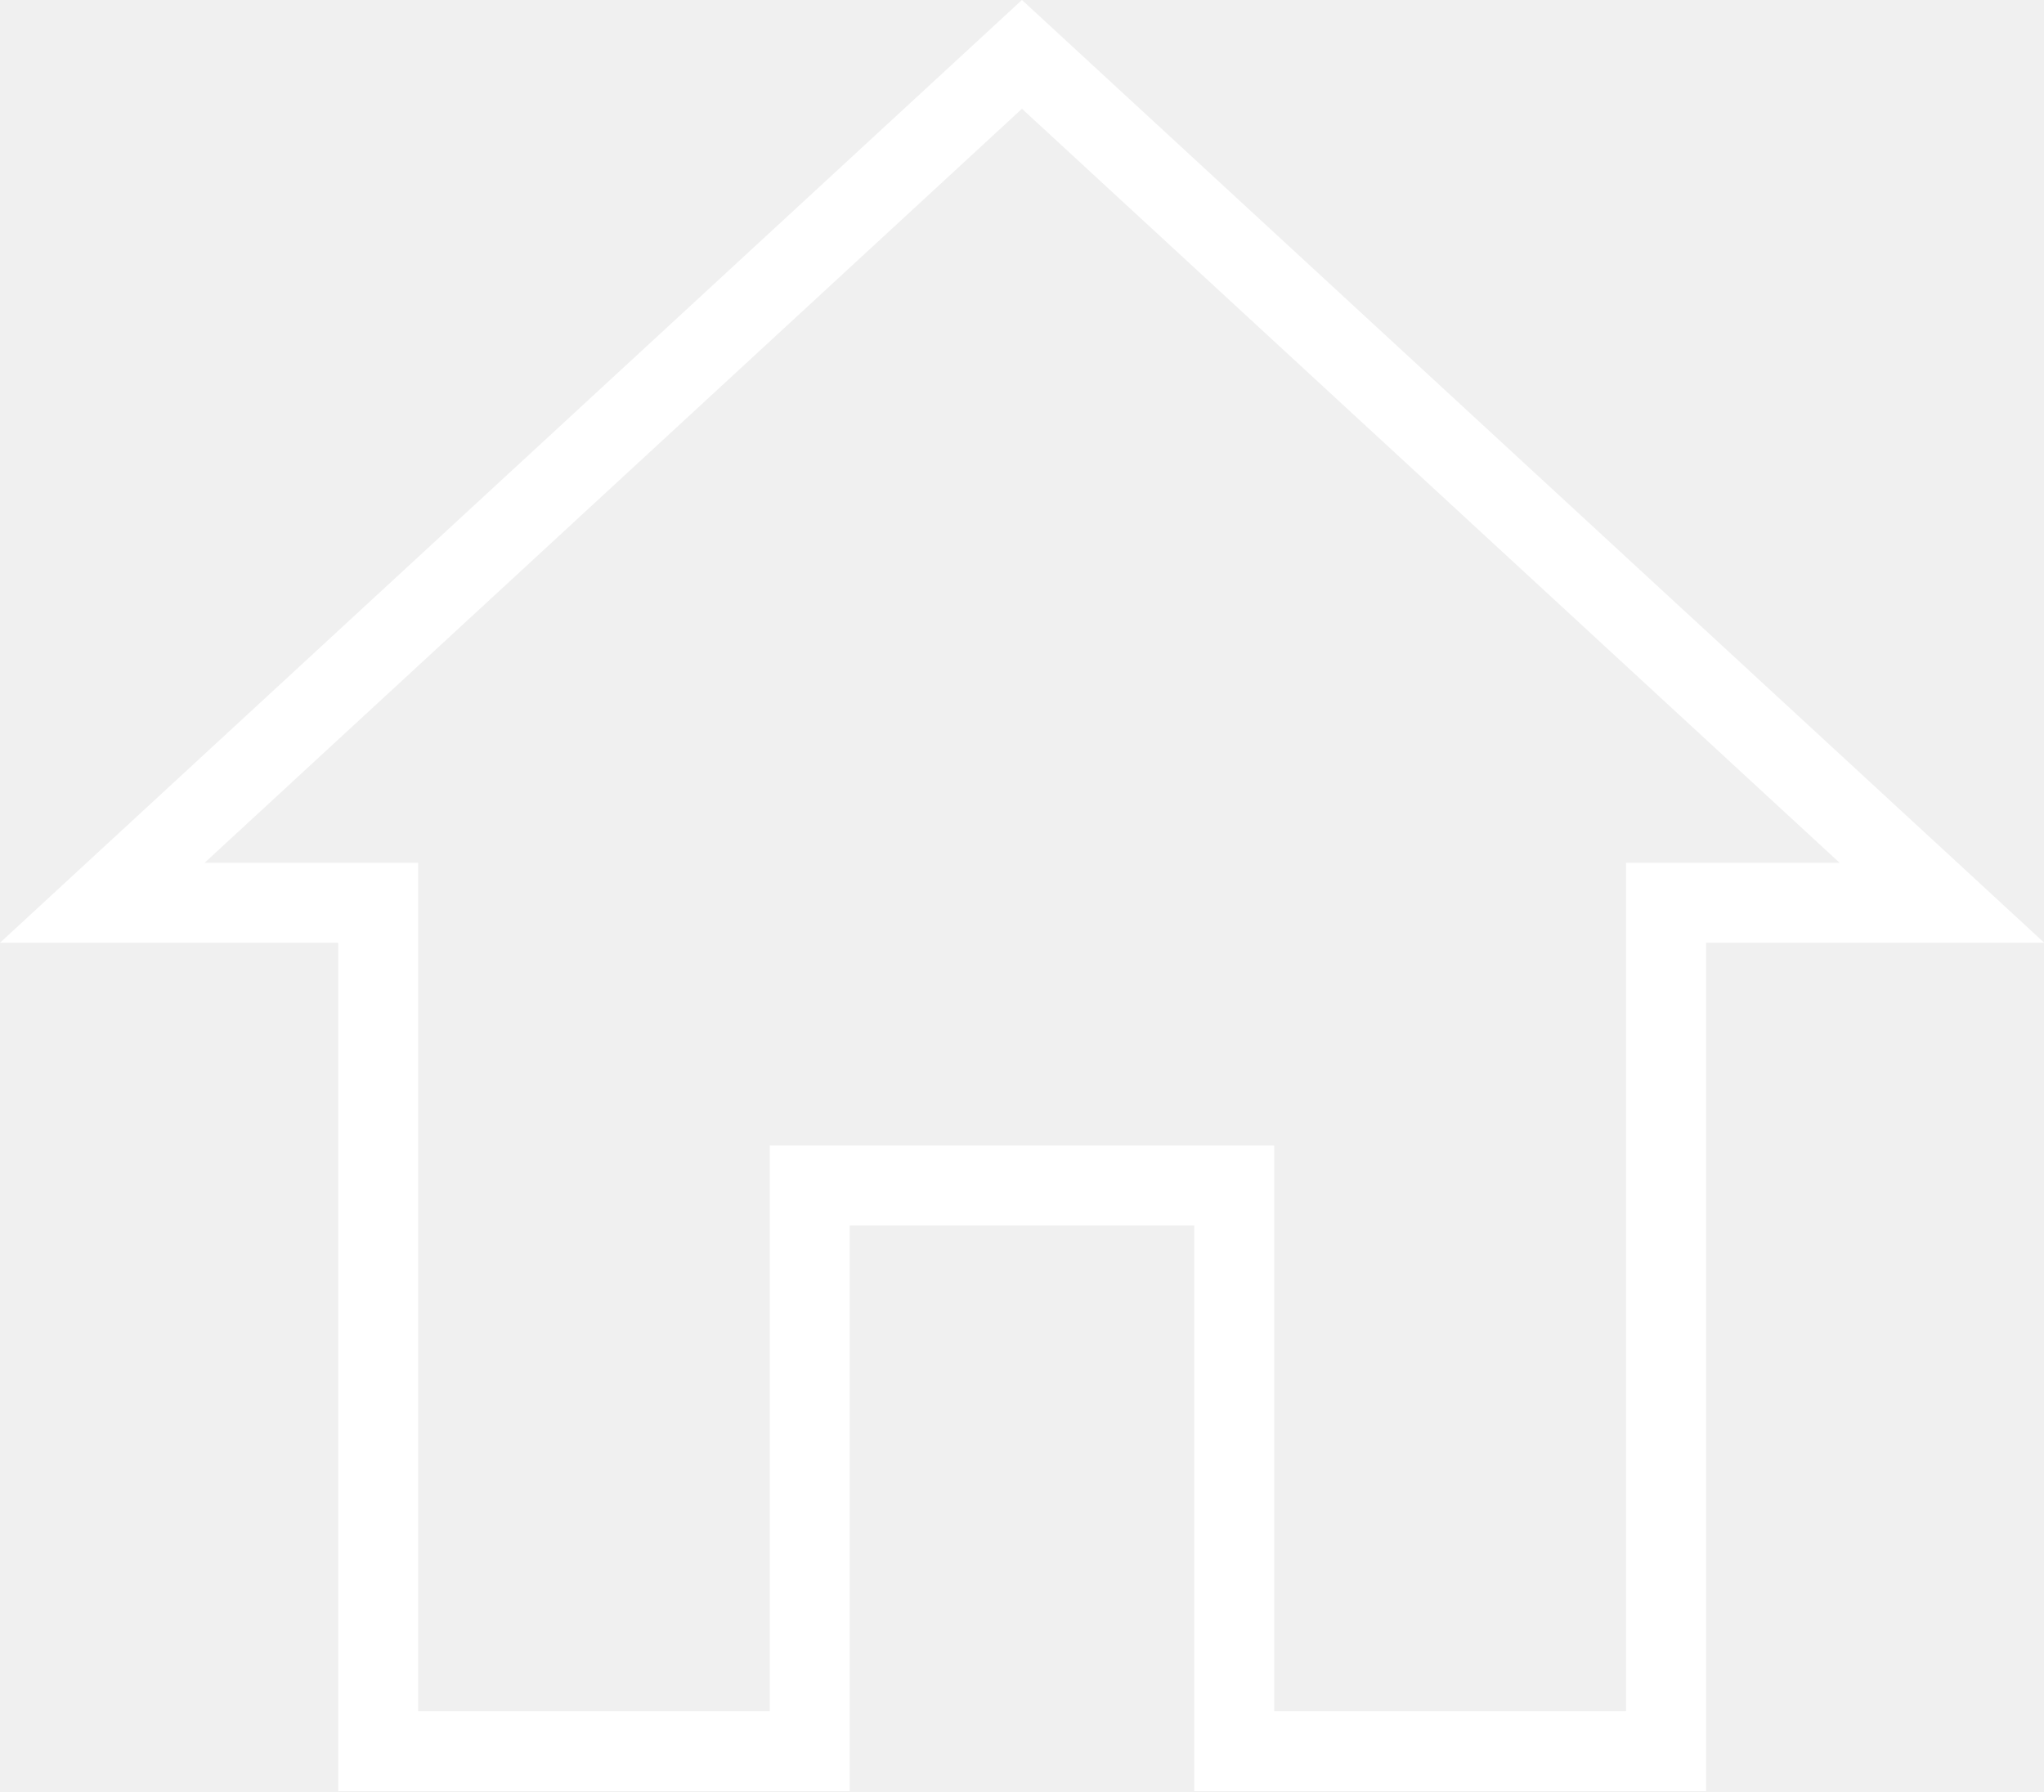
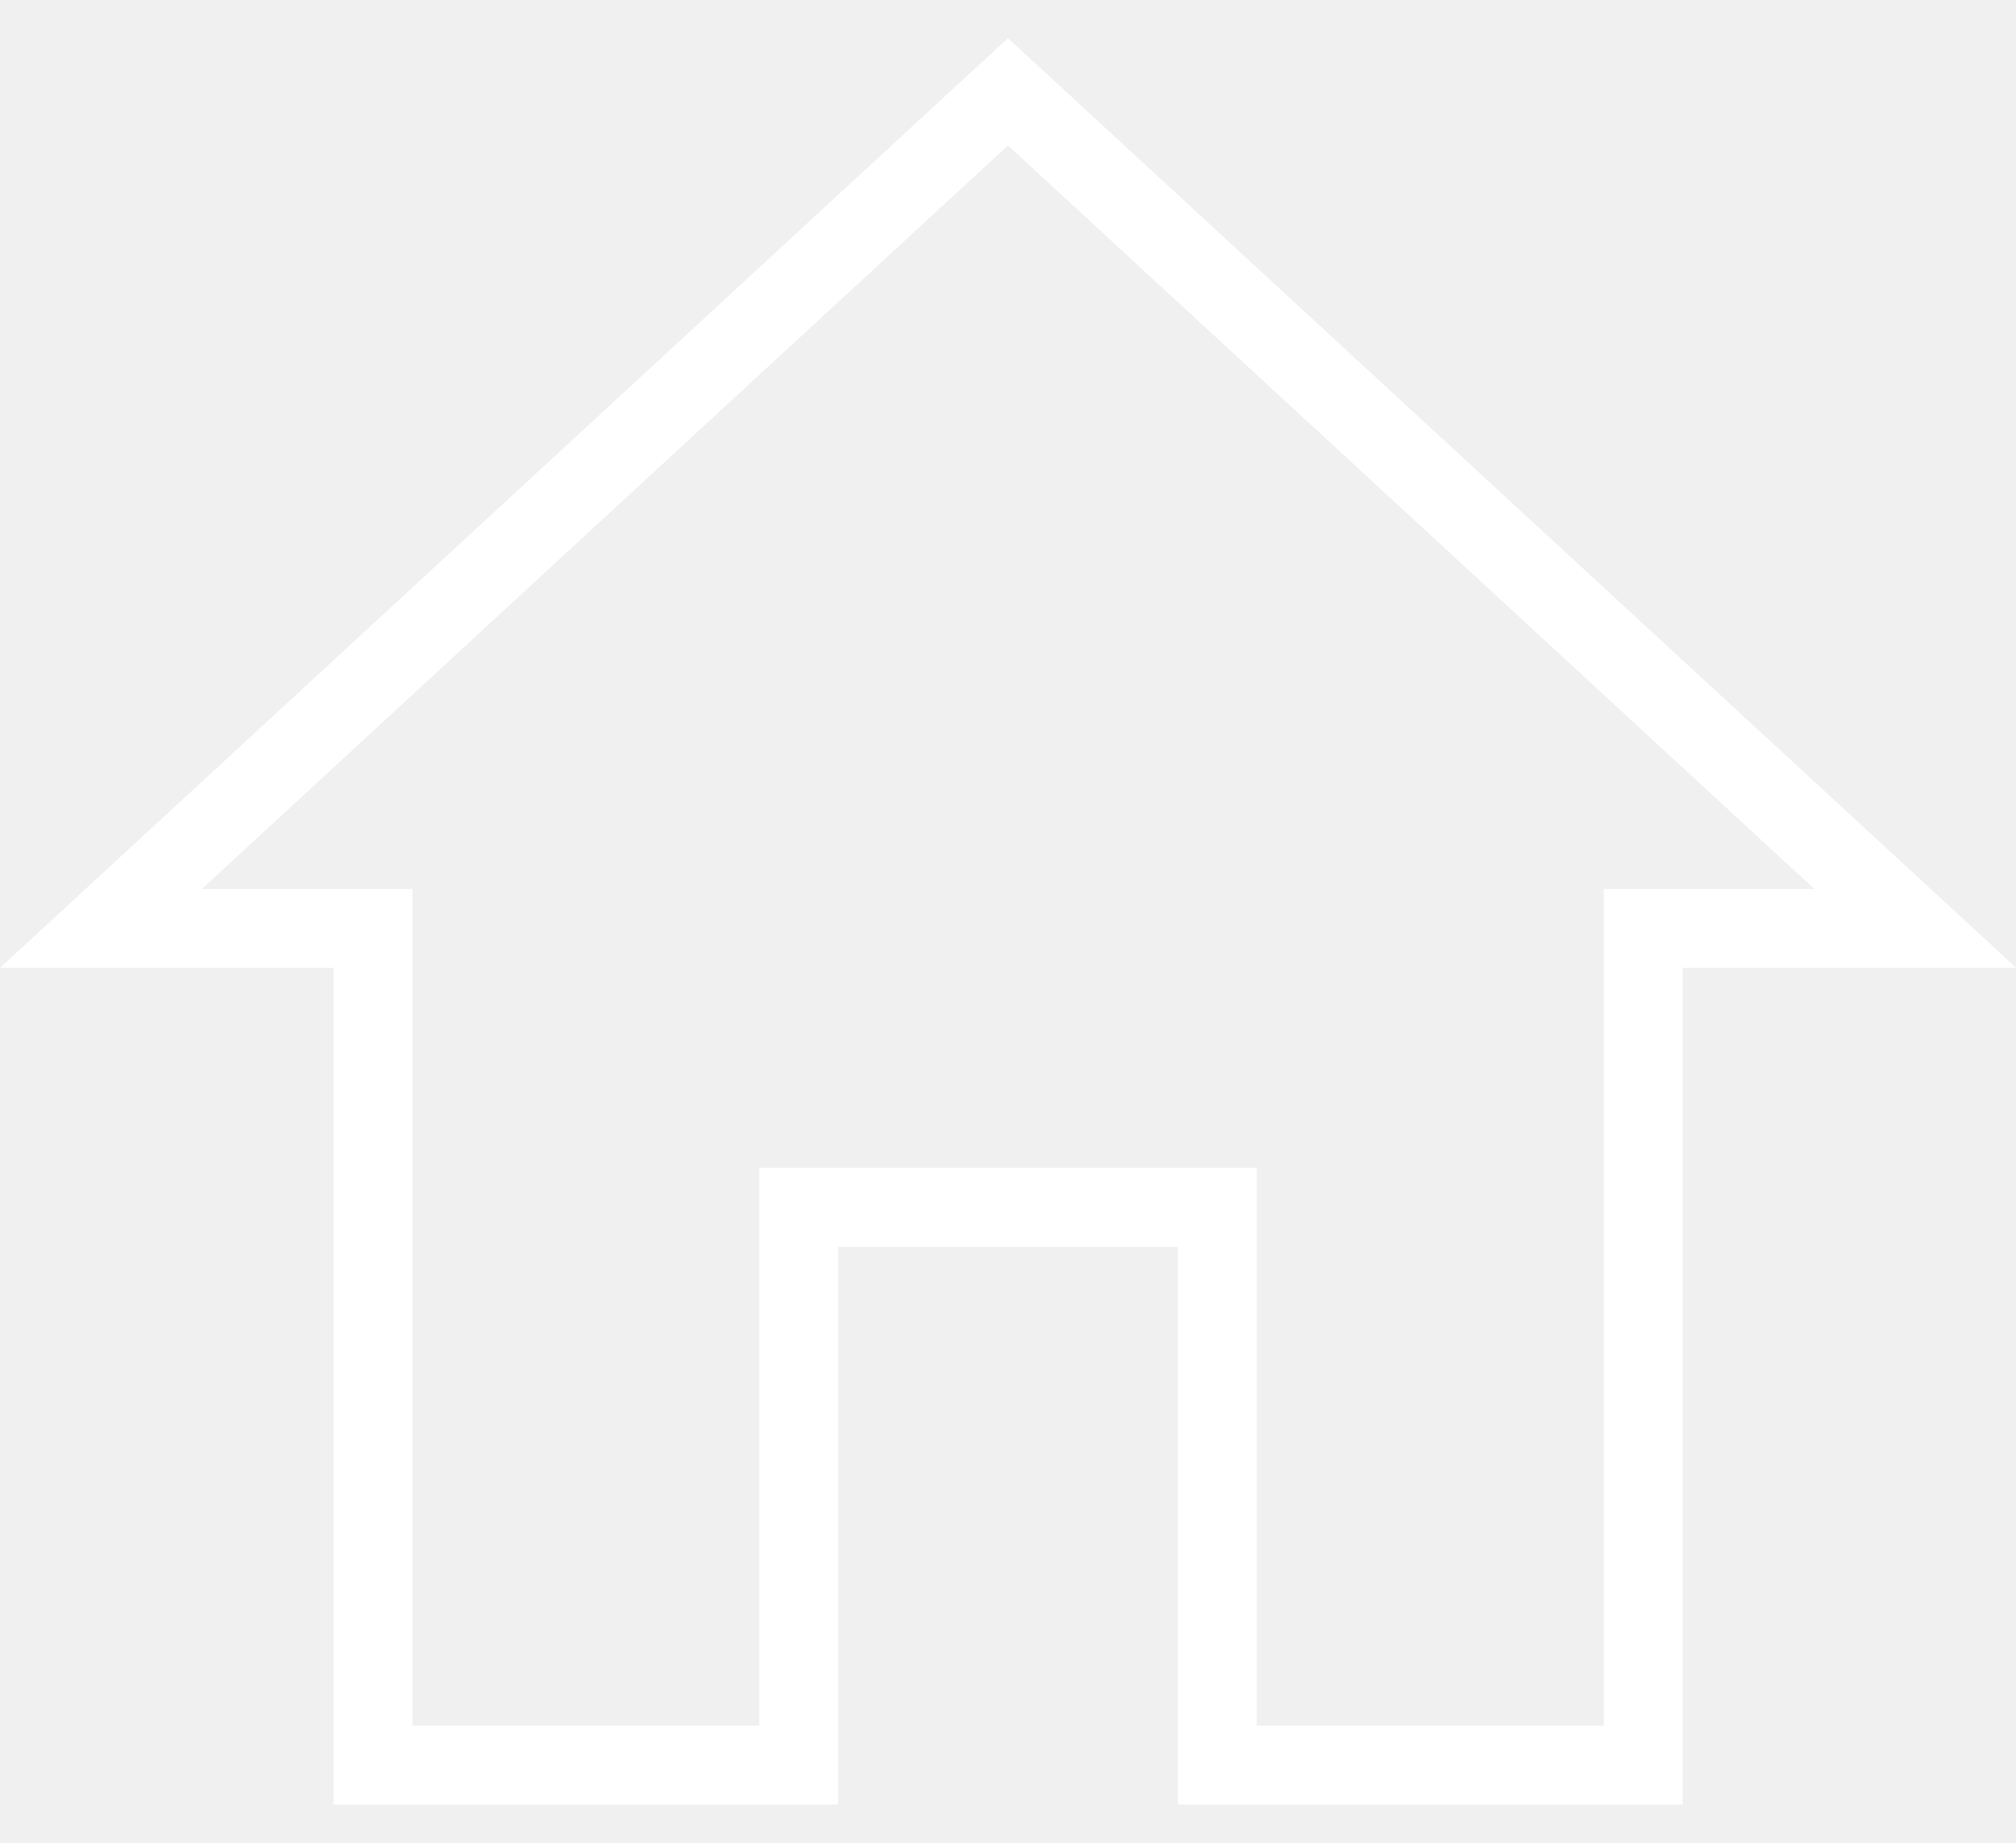
- <svg xmlns="http://www.w3.org/2000/svg" width="25.559" height="22.4" viewBox="0 0 25.559 22.4">
+ <svg xmlns="http://www.w3.org/2000/svg" width="24.5" height="22.4" viewBox="0 0 25.559 22.4">
  <path id="Icon_ionic-md-home" data-name="Icon ionic-md-home" d="M12.221,25.72V18.646h5.308V25.72h5.4V15.11h3.45L14.875,4.5,3.375,15.11h3.45V25.72Z" transform="translate(-2.096 -3.82)" fill="rgba(0,0,0,0)" stroke="#fff" stroke-width="1" />
</svg>
